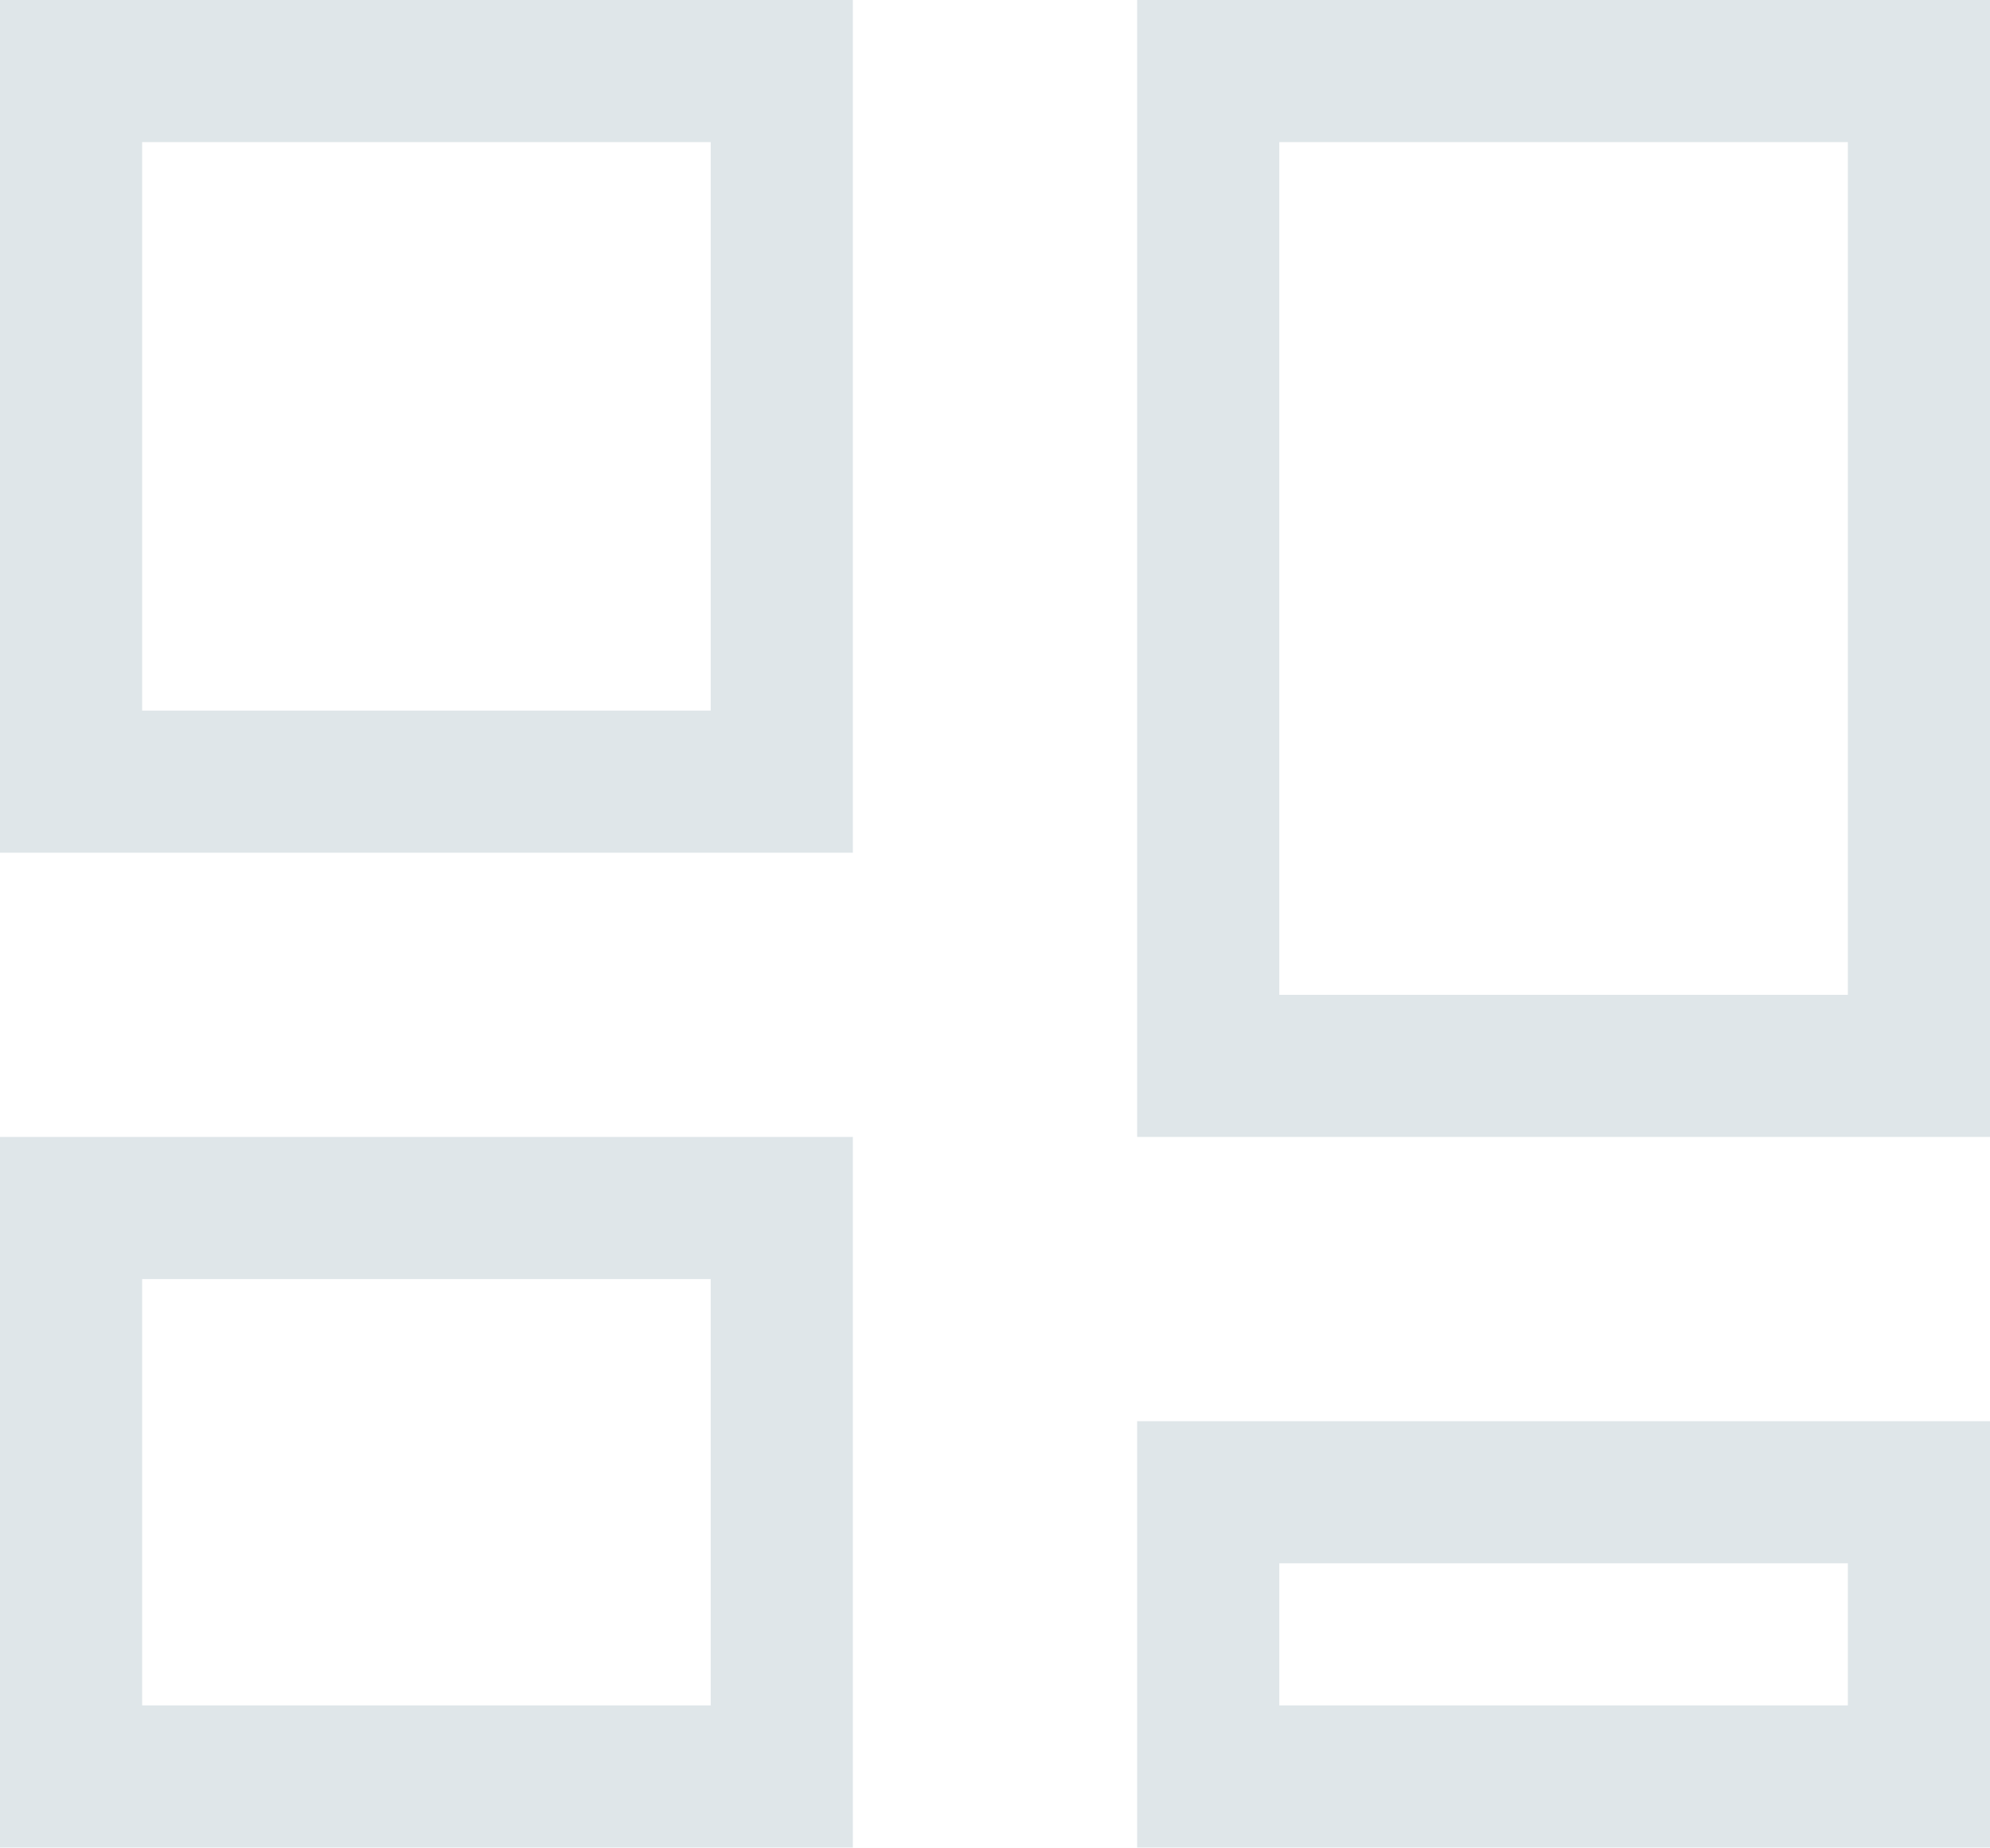
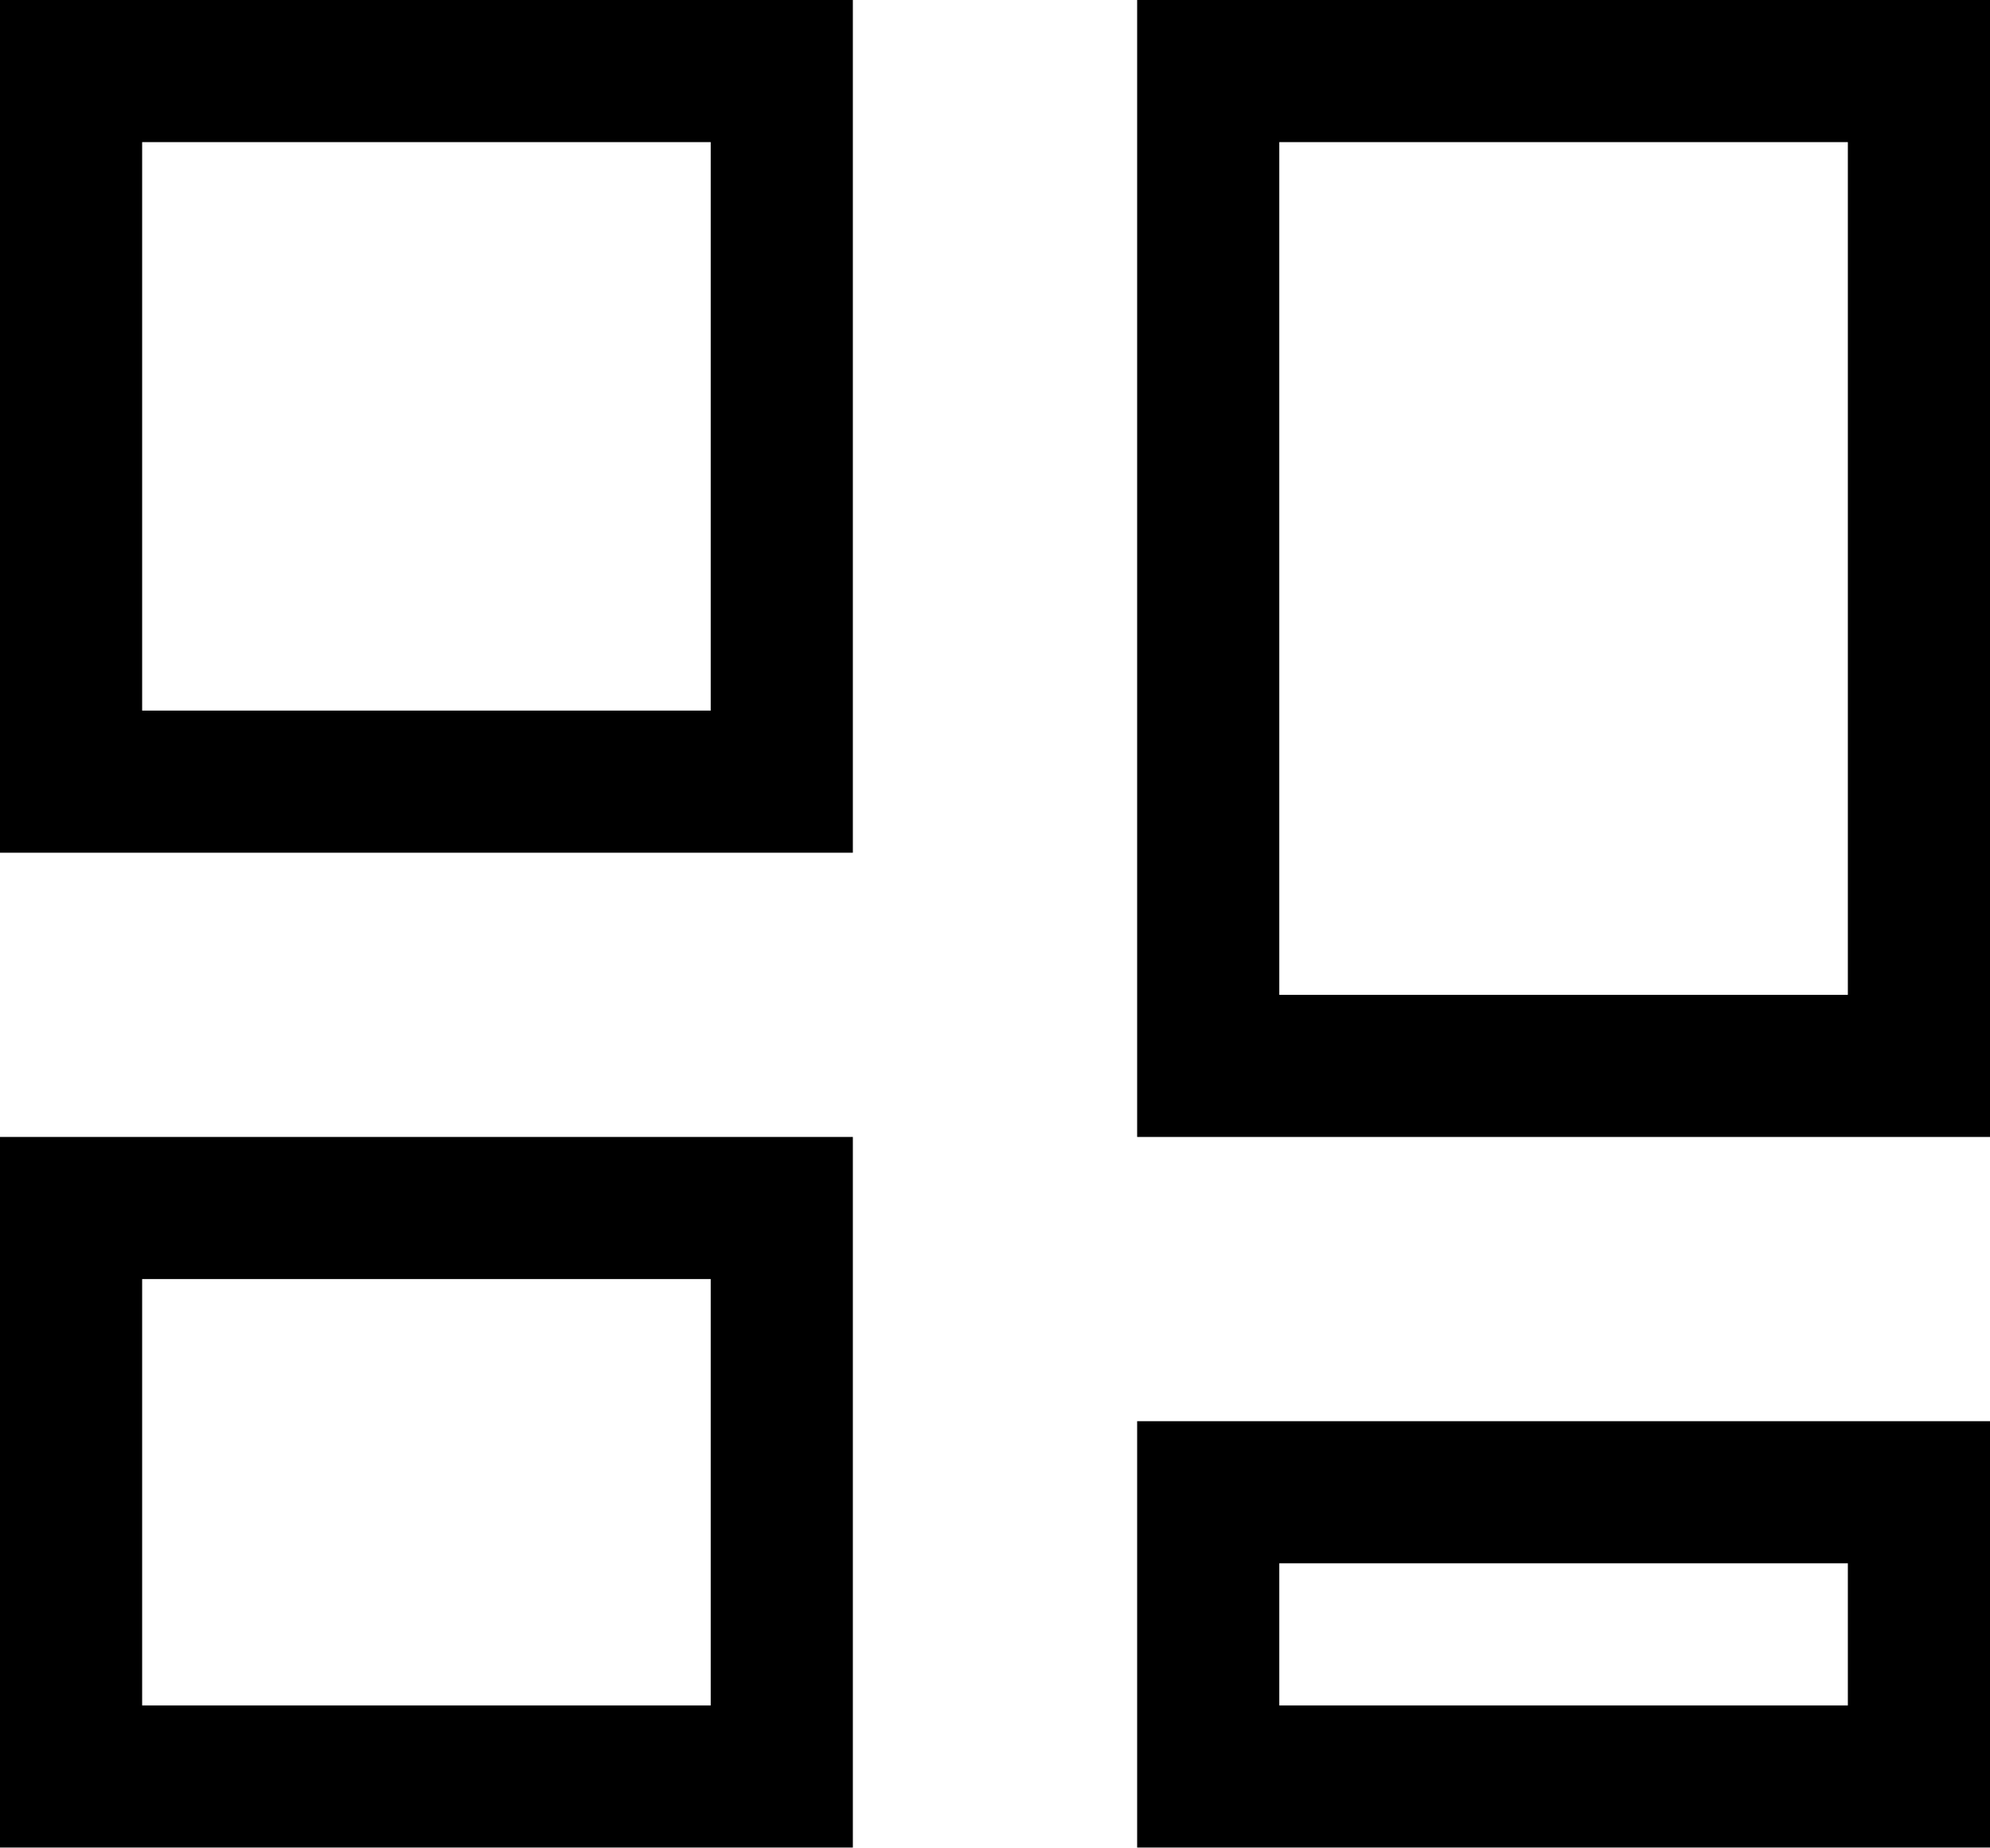
<svg xmlns="http://www.w3.org/2000/svg" version="1.1" id="Layer_1" x="0px" y="0px" viewBox="0 0 14 13" style="enable-background:new 0 0 14 13;" xml:space="preserve">
-   <path style="fill:#dfe6e9;" d="M0,6h6V0H0V6z M1,1h4v4H1V1z M8,0v8h6V0H8z M13,7H9V1h4V7z M0,13h6V8H0V13z M1,9h4v3H1V9z M8,13h6v-3H8V13z M9,11h4v1H9V11z  " />
+   <path d="M0,6h6V0H0V6z M1,1h4v4H1V1z M8,0v8h6V0H8z M13,7H9V1h4V7z M0,13h6V8H0V13z M1,9h4v3H1V9z M8,13h6v-3H8V13z M9,11h4v1H9V11z  " />
</svg>
